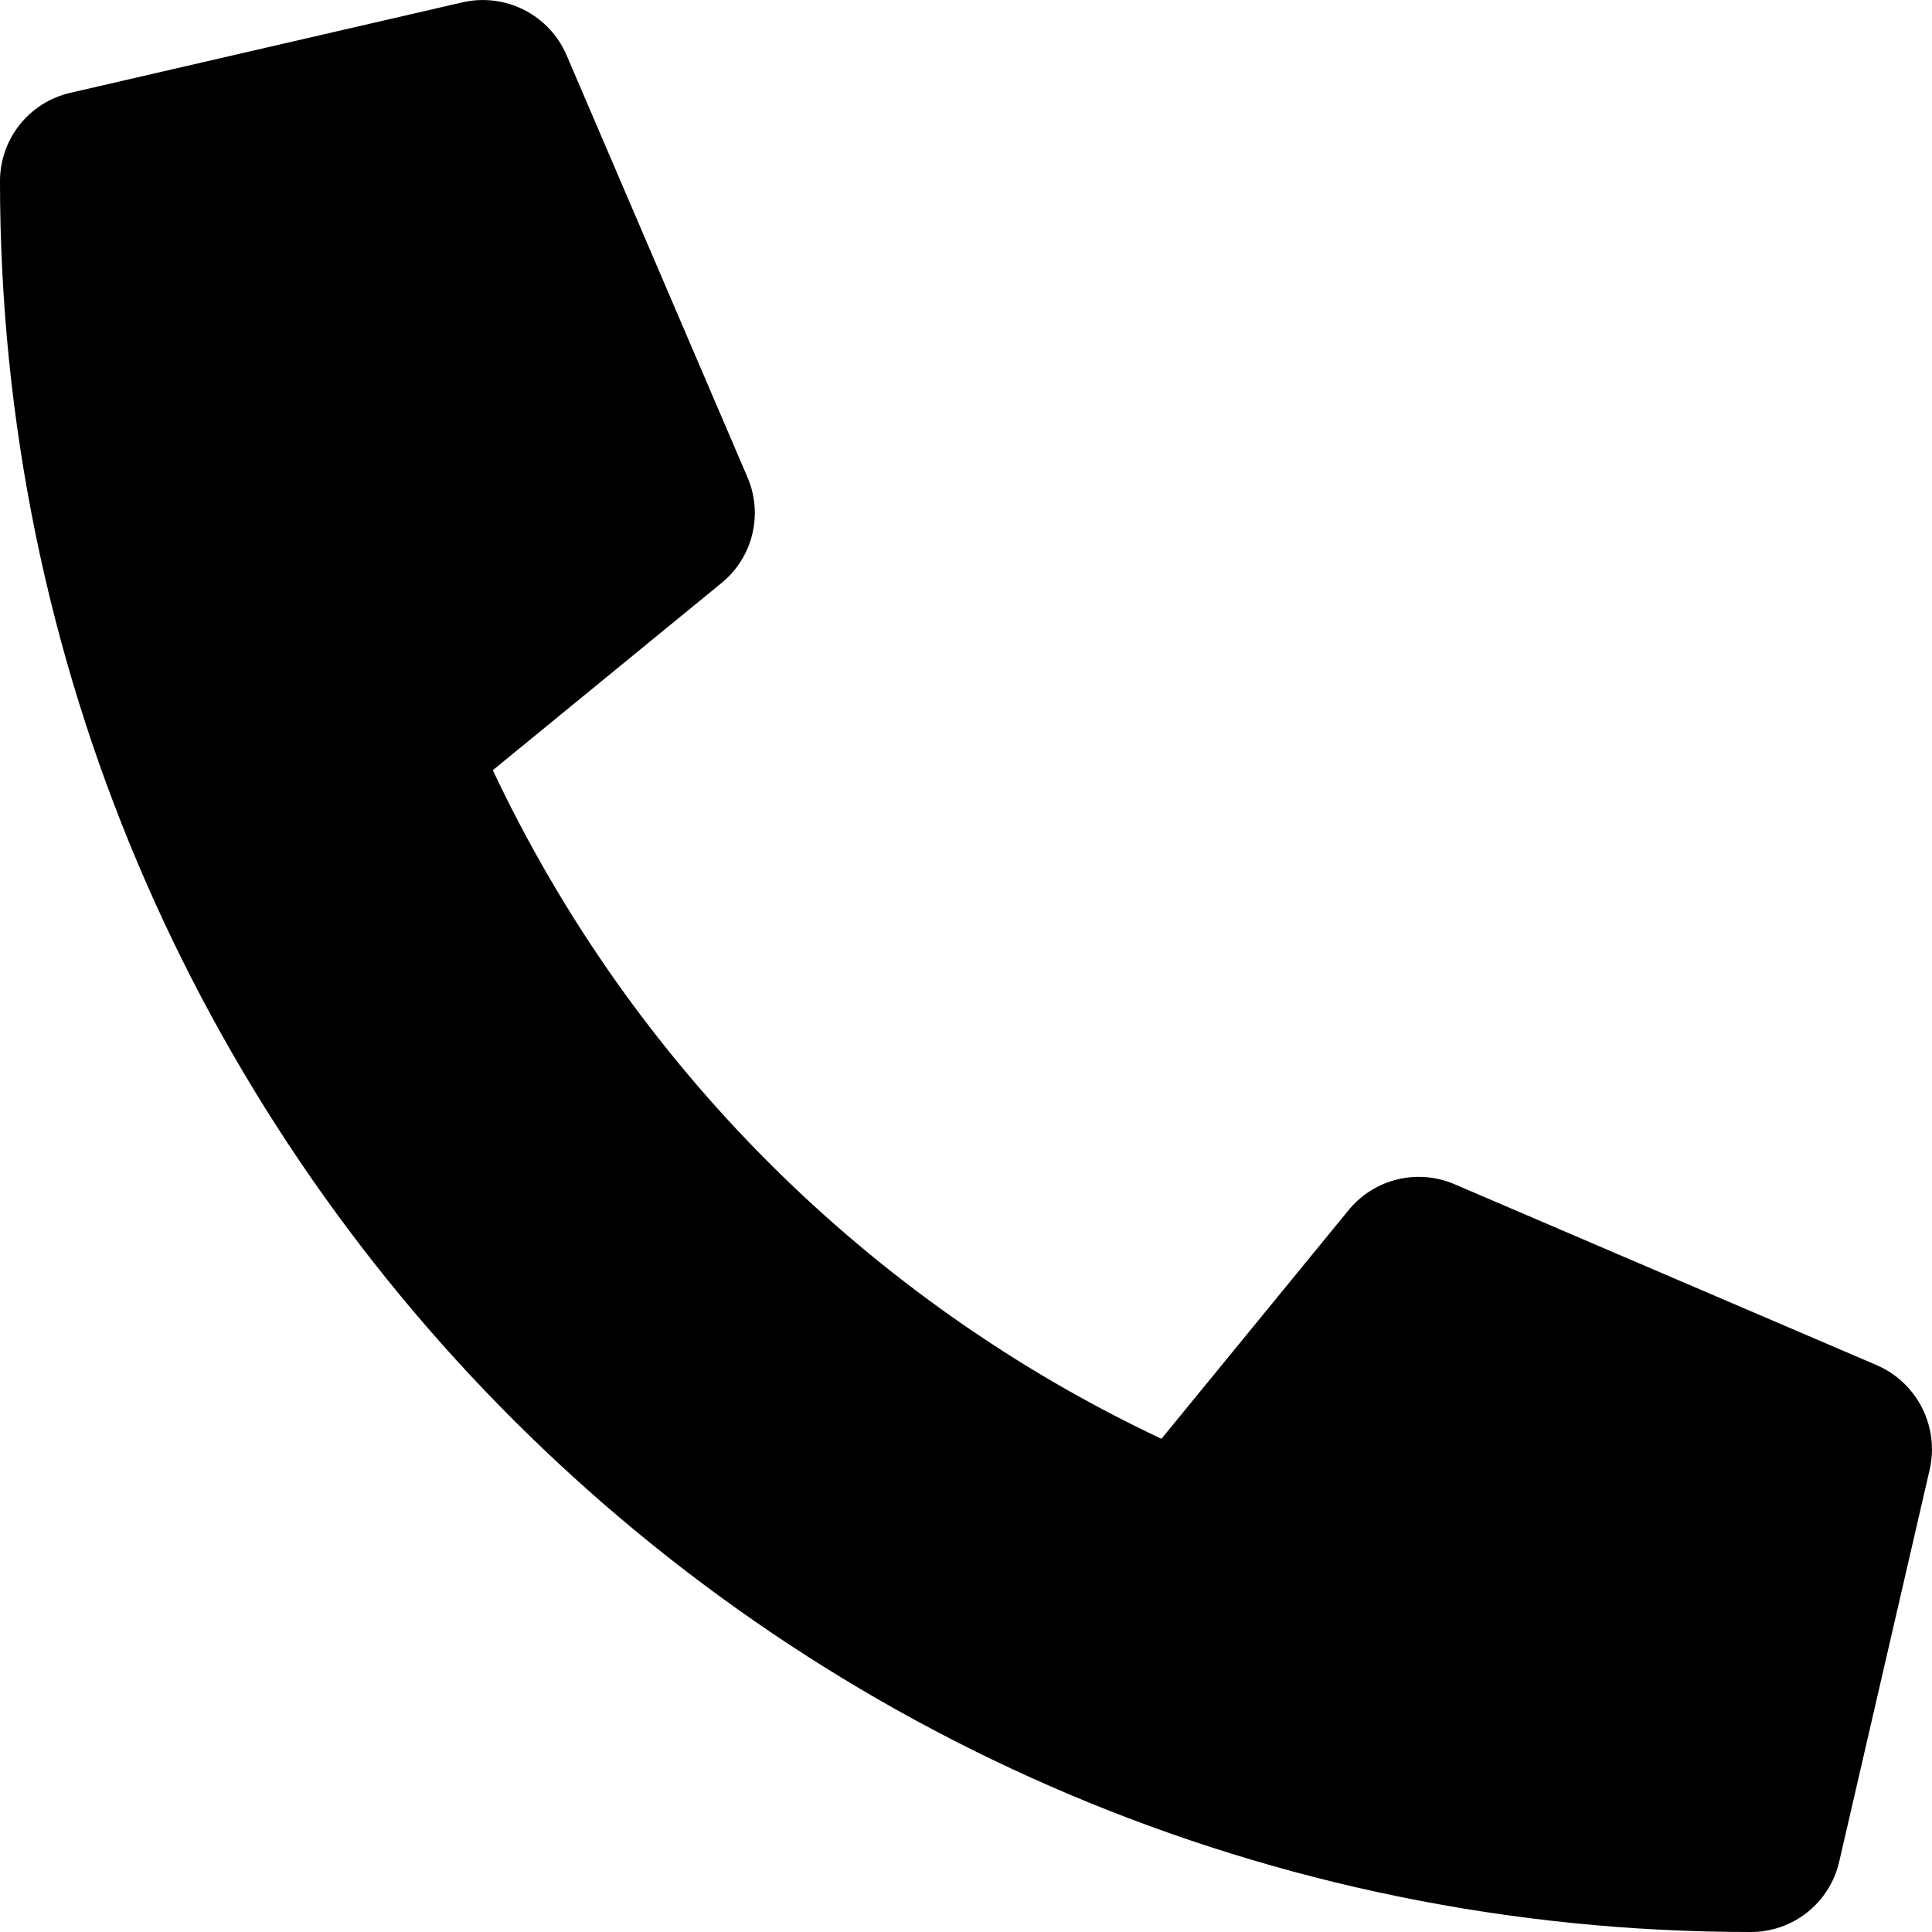
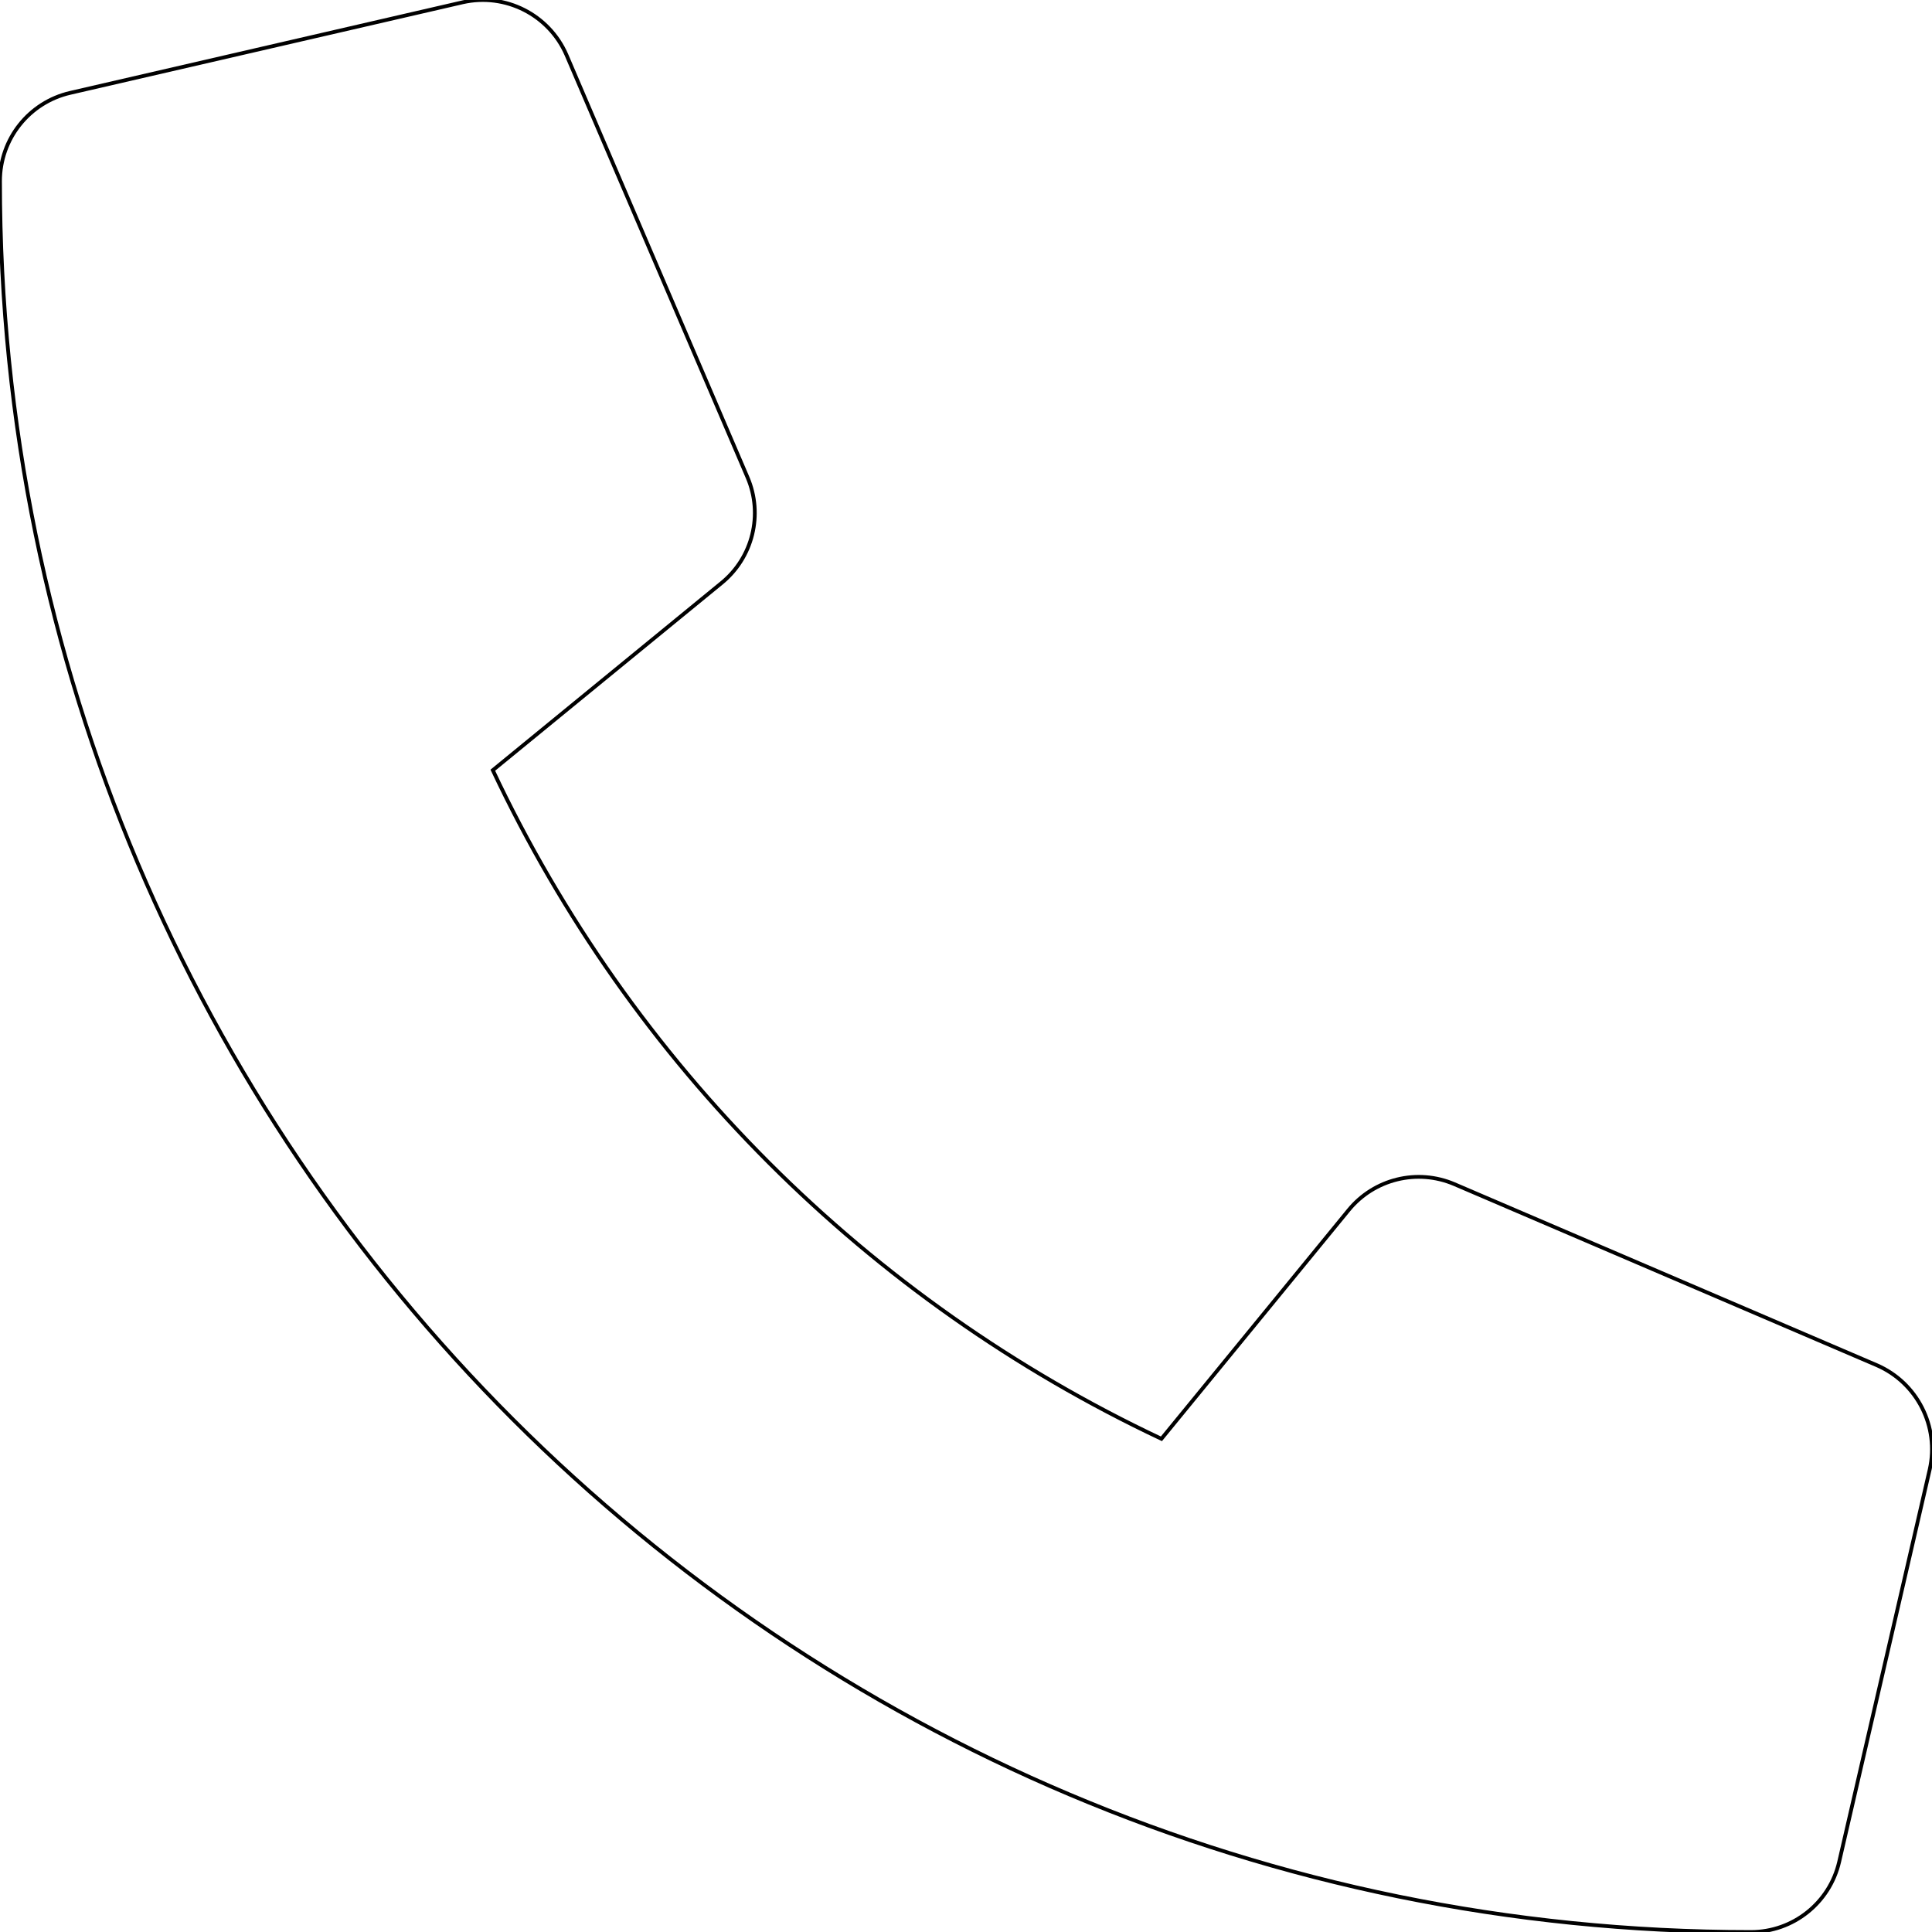
- <svg xmlns="http://www.w3.org/2000/svg" viewBox="0 0 512 512">
+ <svg xmlns="http://www.w3.org/2000/svg" viewBox="0 0 512 512" fill="none" stroke="currentColor">
  <path d="M497.39 361.8l-112-48a24 24 0 0 0-28 6.9l-49.6 60.6A370.66 370.66 0 0 1 130.6 204.11l60.6-49.6a23.94 23.94 0 0 0 6.9-28l-48-112A24.16 24.16 0 0 0 122.6.61l-104 24A24 24 0 0 0 0 48c0 256.5 207.9 464 464 464a24 24 0 0 0 23.4-18.6l24-104a24.29 24.29 0 0 0-14.01-27.6z" />
</svg>
